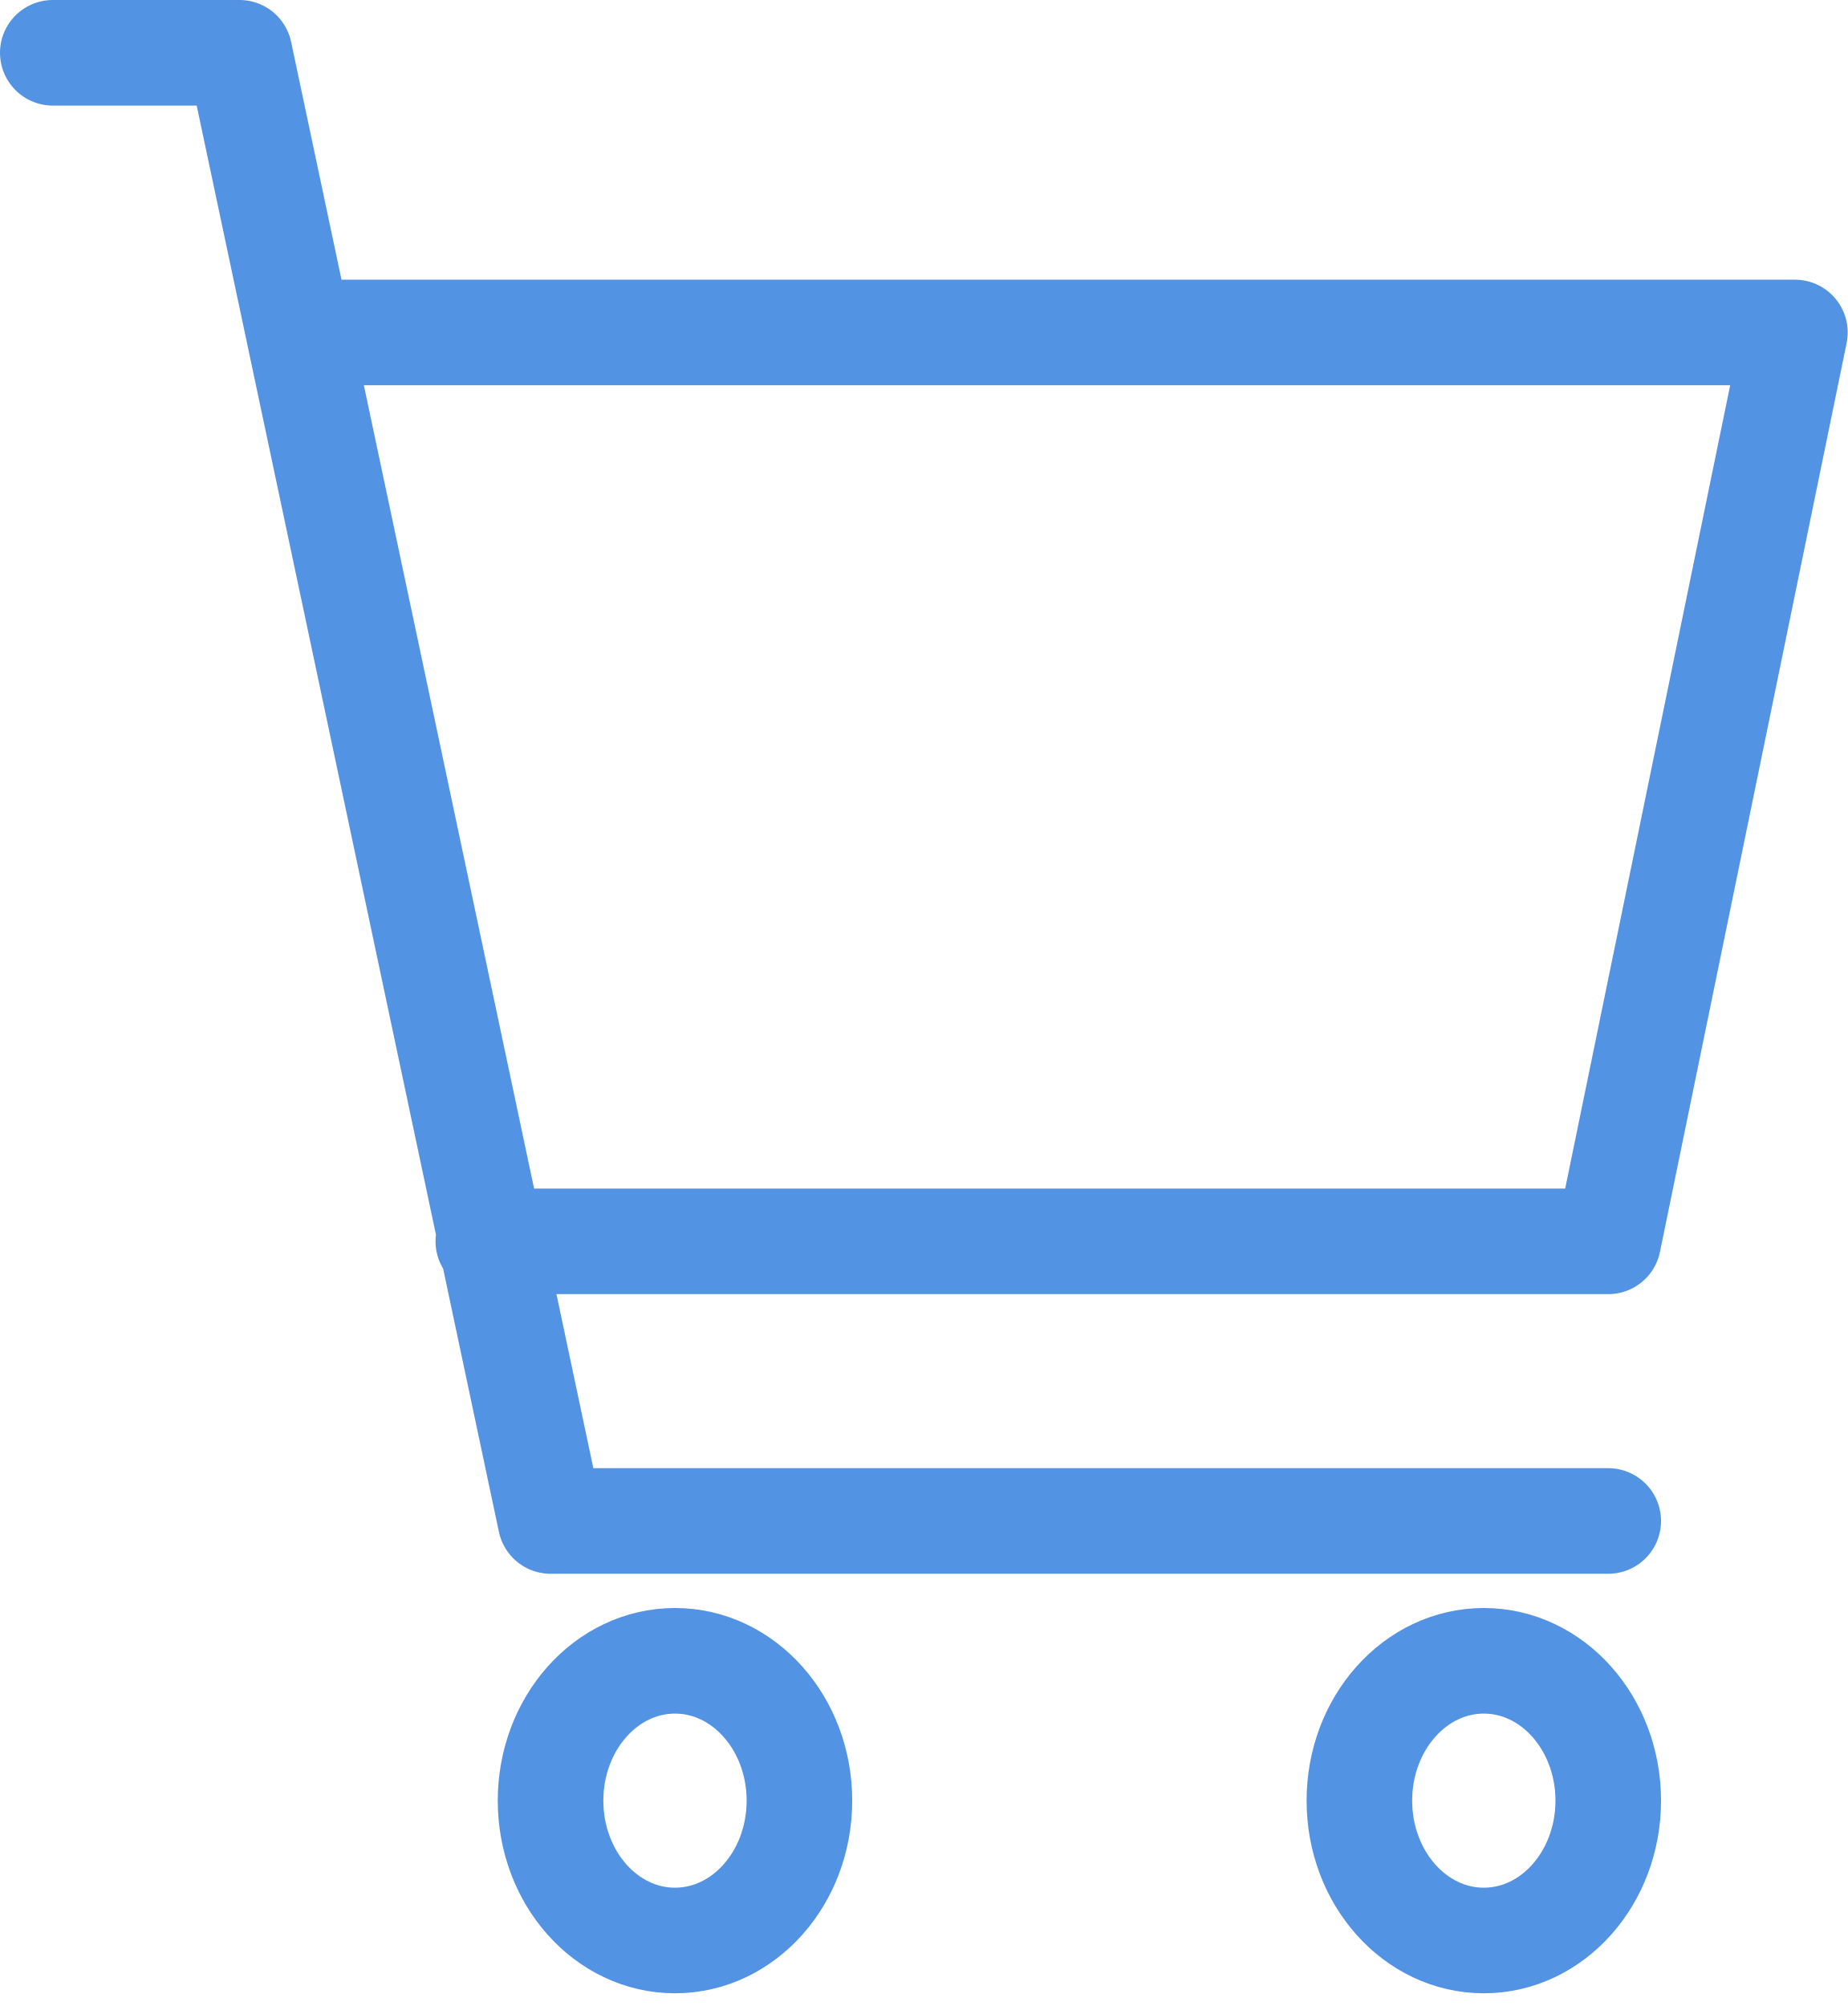
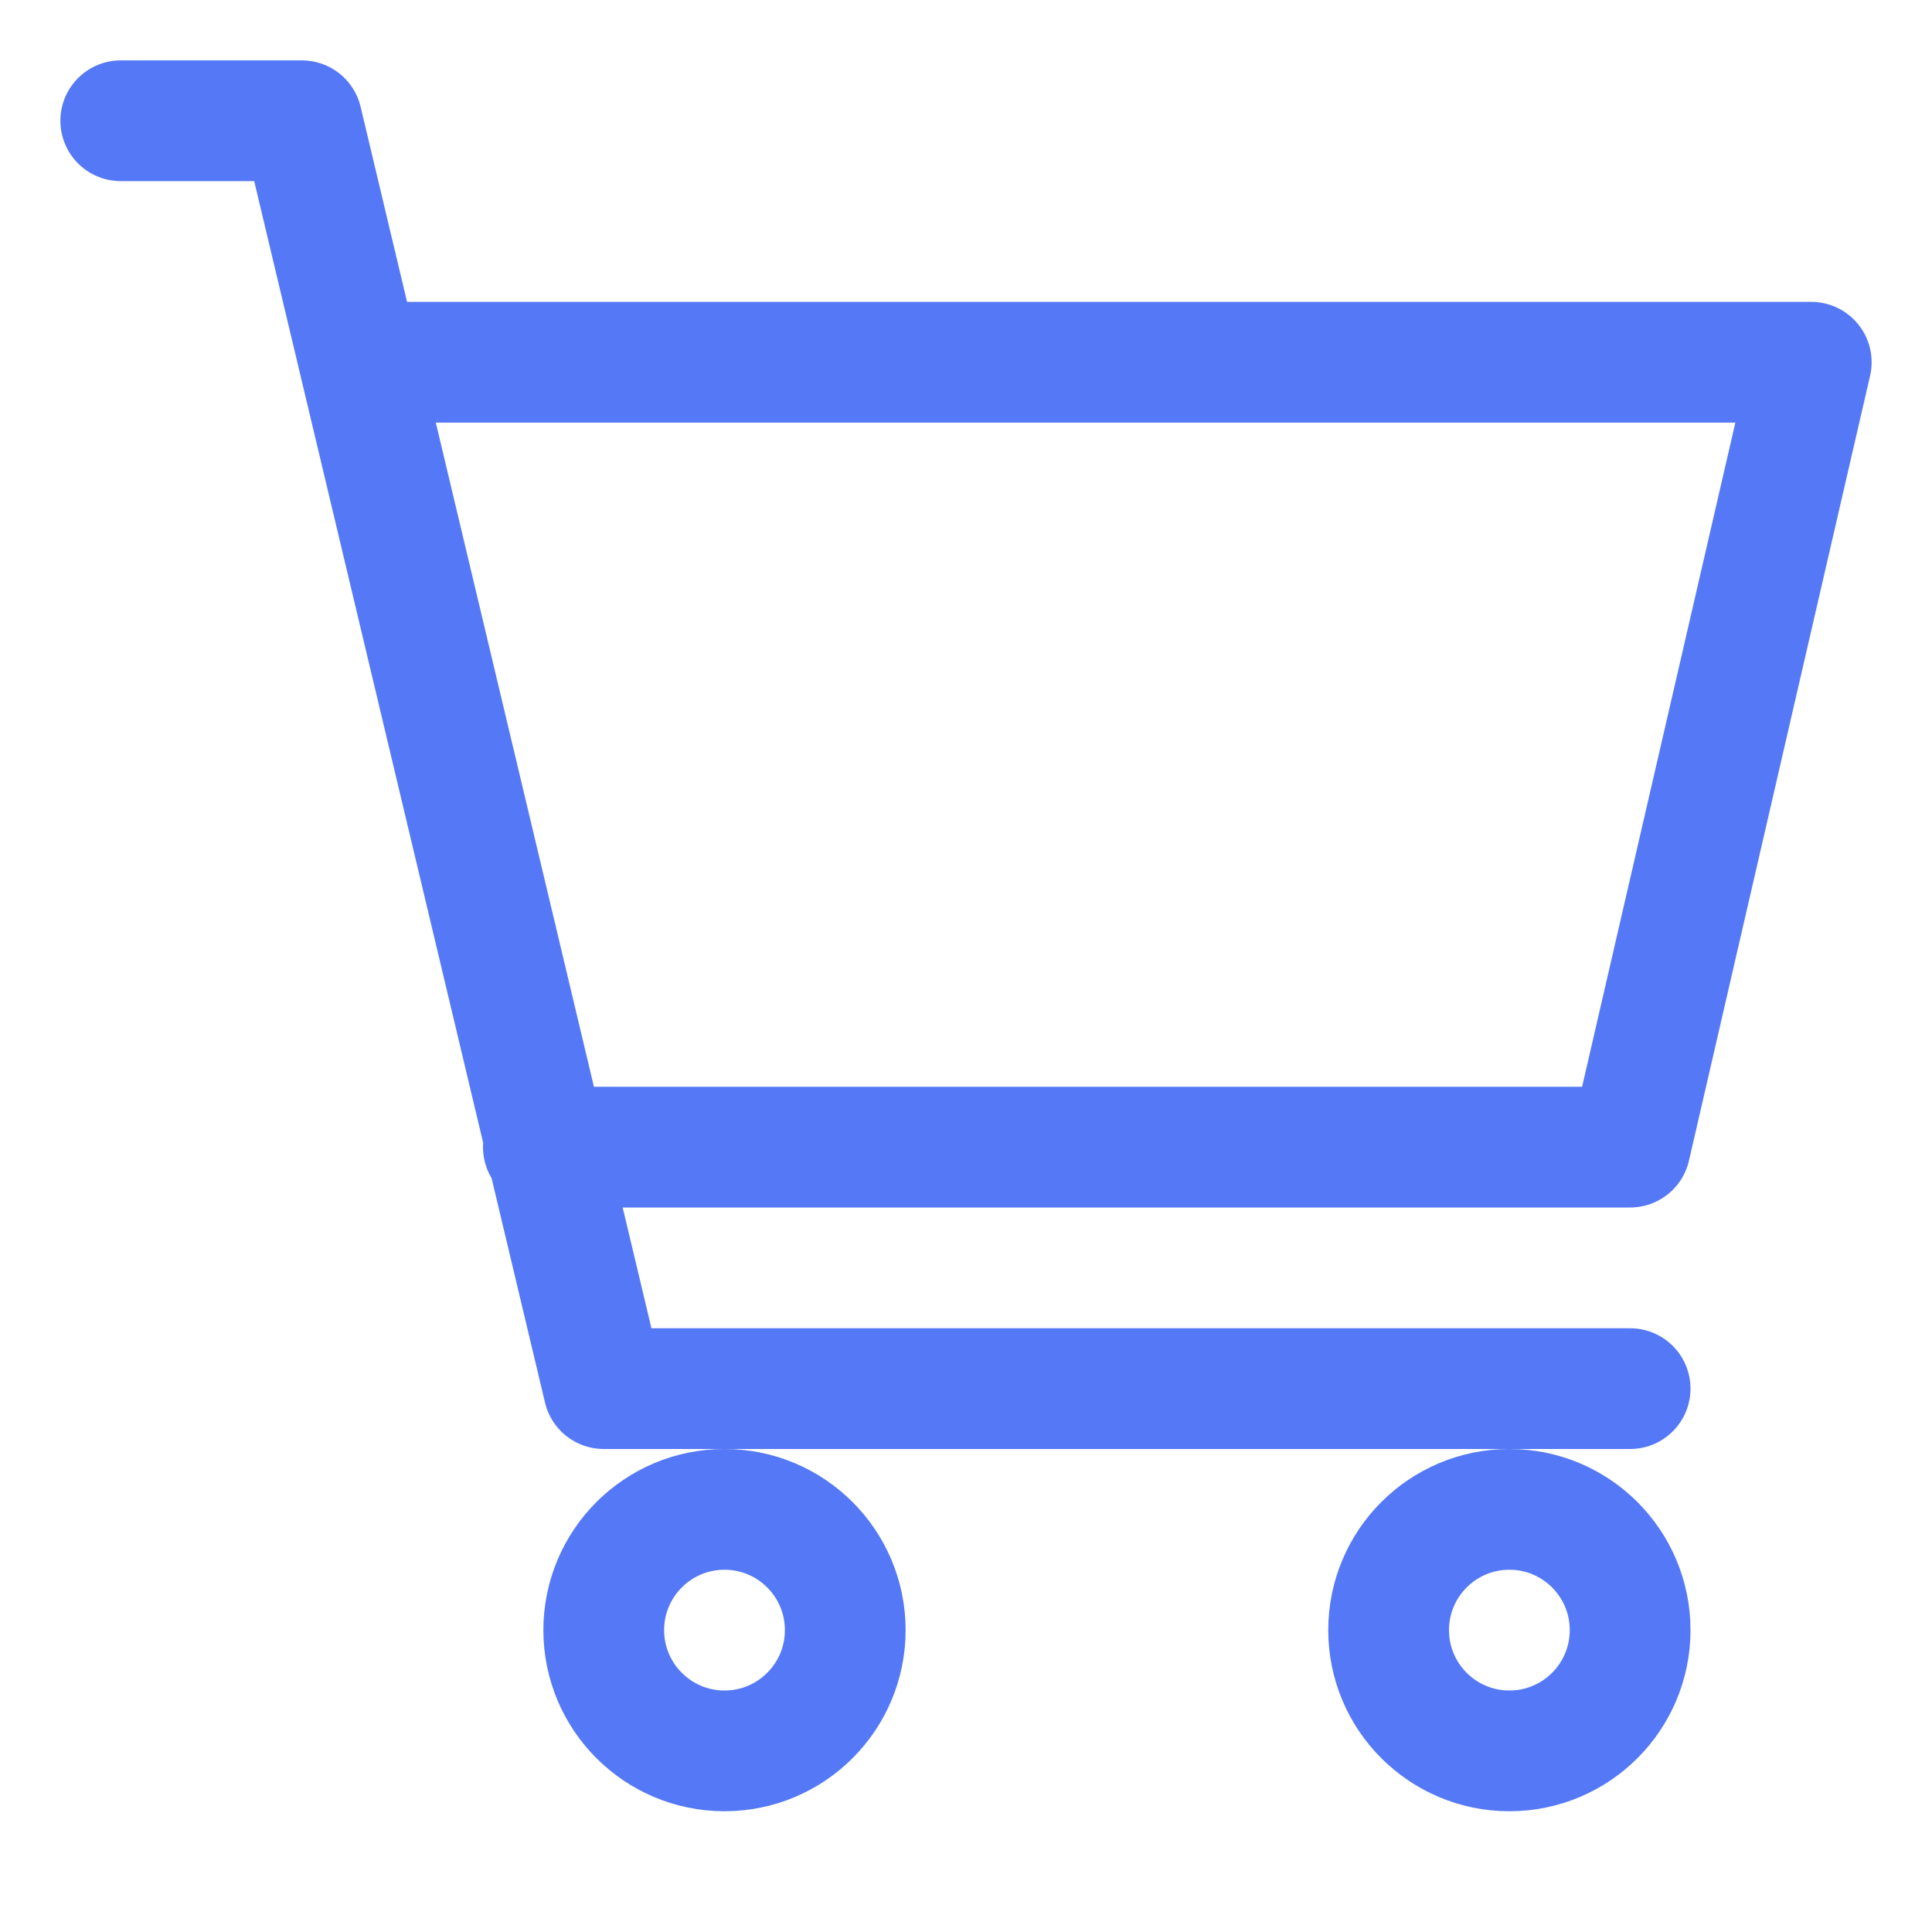
- <svg xmlns="http://www.w3.org/2000/svg" width="35" height="38" viewBox="0 0 35 38" fill="none">
-   <path d="M5.714 6.298H34L30.464 23.515H9.25M30.464 28.812H10.429L4.536 1H1" stroke="#5393E3" stroke-width="2" stroke-linecap="round" stroke-linejoin="round" />
-   <path d="M28.107 36.759C29.409 36.759 30.464 35.573 30.464 34.11C30.464 32.647 29.409 31.461 28.107 31.461C26.805 31.461 25.75 32.647 25.75 34.11C25.75 35.573 26.805 36.759 28.107 36.759Z" stroke="#5393E3" stroke-width="2" stroke-linecap="round" stroke-linejoin="round" />
-   <path d="M12.786 36.759C14.088 36.759 15.143 35.573 15.143 34.11C15.143 32.647 14.088 31.461 12.786 31.461C11.484 31.461 10.429 32.647 10.429 34.11C10.429 35.573 11.484 36.759 12.786 36.759Z" stroke="#5393E3" stroke-width="2" stroke-linecap="round" stroke-linejoin="round" />
+ <svg xmlns="http://www.w3.org/2000/svg" width="32" height="32" viewBox="0 0 32 32">
+   <g fill="none" stroke="#5579f6" stroke-linecap="round" stroke-linejoin="round" stroke-width="2">
+     <path d="M6 6h24l-3 13H9m18 4H10L5 2H2" />
+     <circle cx="25" cy="27" r="2" />
+     <circle cx="12" cy="27" r="2" />
+   </g>
</svg>
